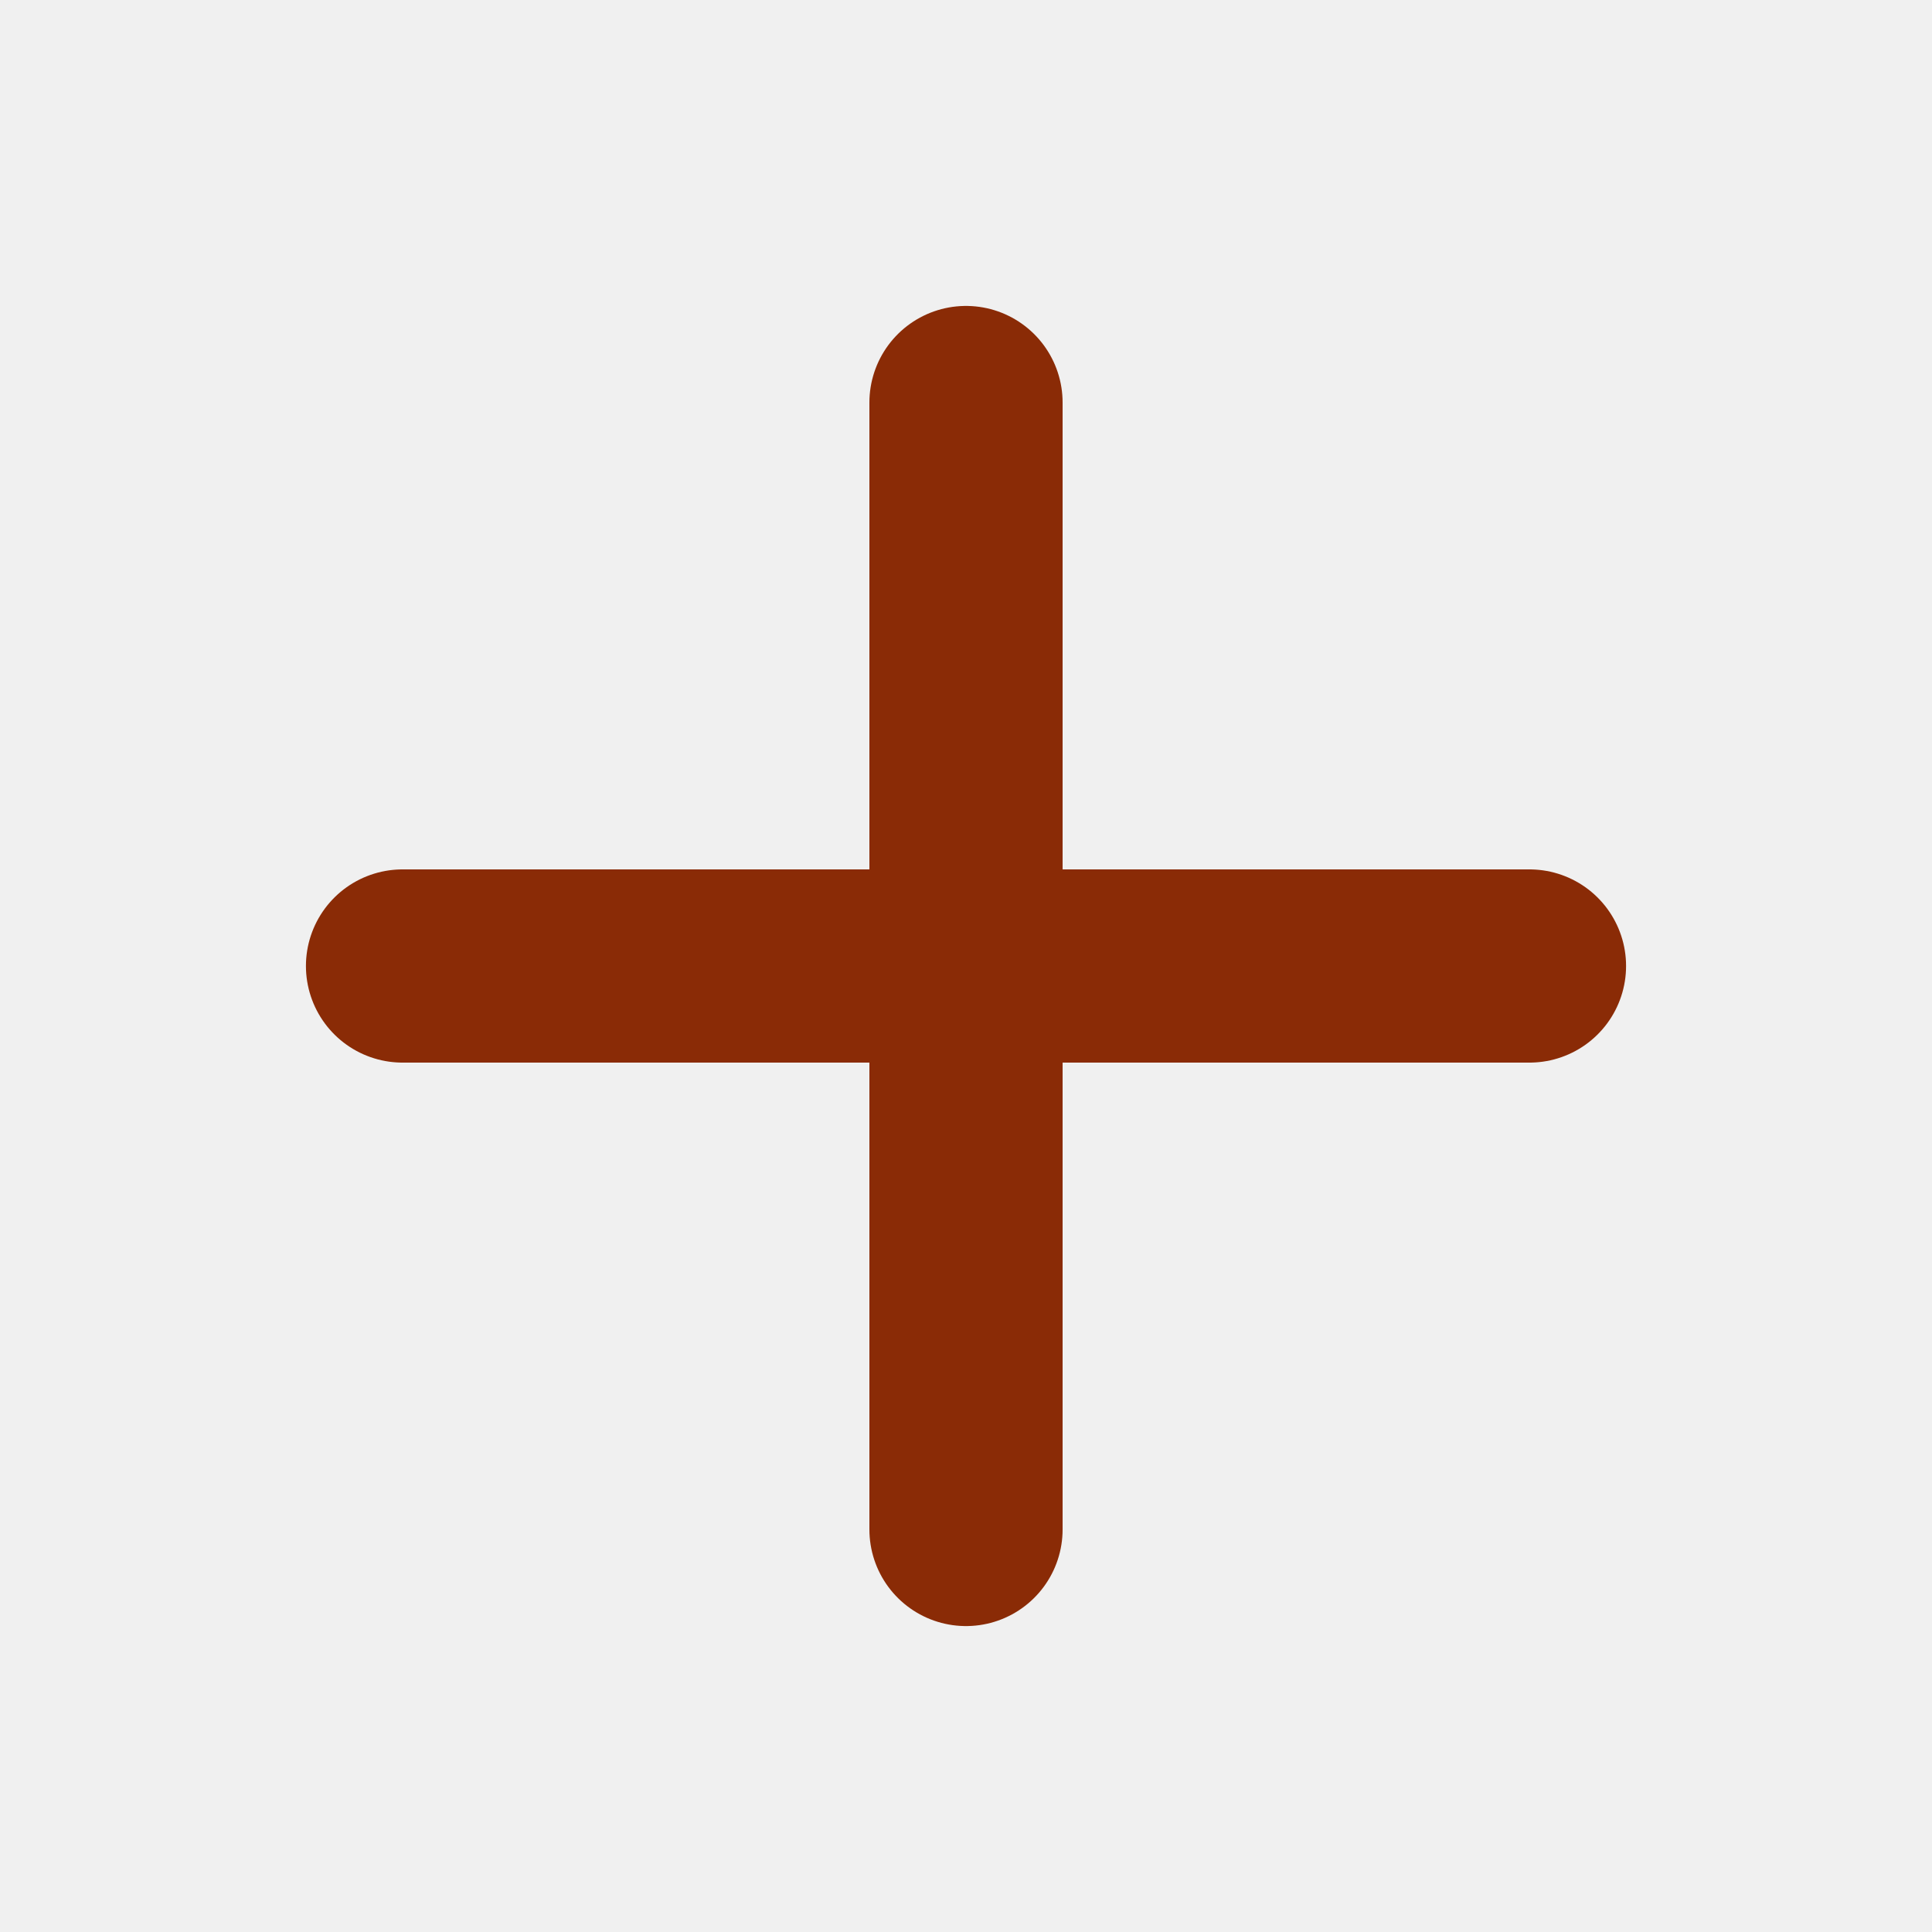
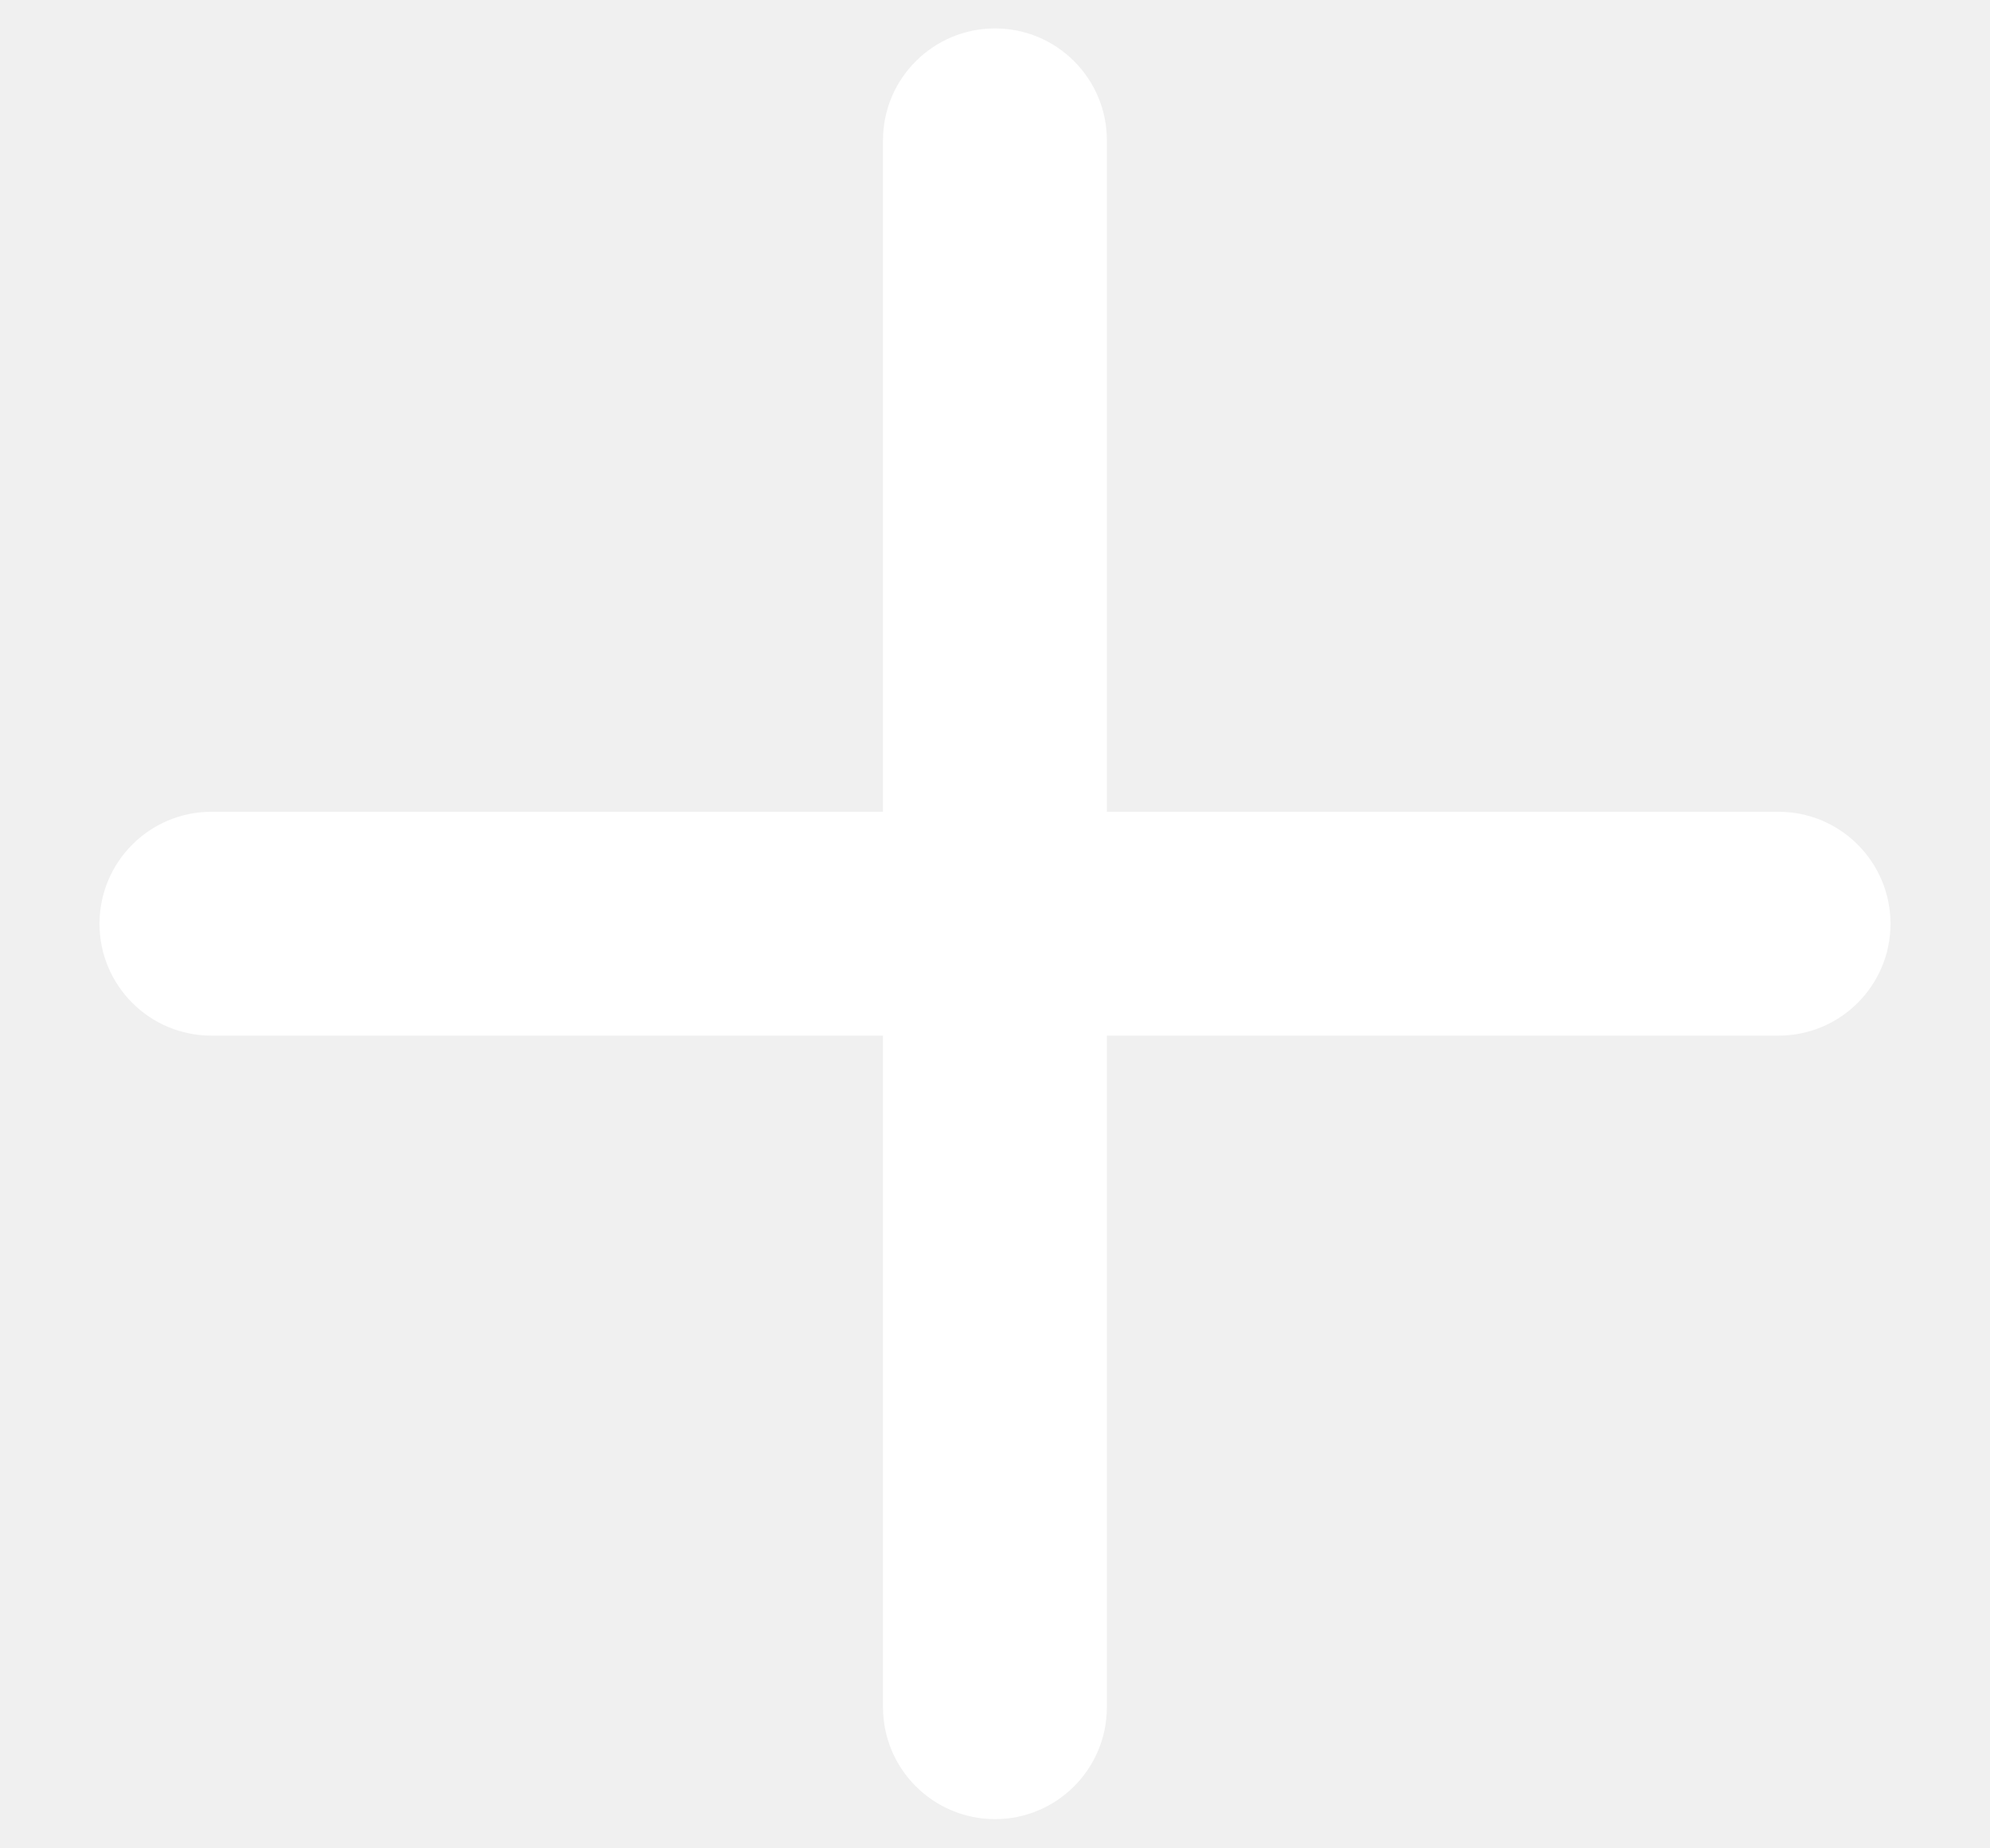
- <svg xmlns="http://www.w3.org/2000/svg" width="20" height="20" viewBox="0 0 20 20" fill="none">
-   <path d="M10 4.167V15.833" stroke="#8A2B06" stroke-width="2" stroke-linecap="round" stroke-linejoin="round" />
-   <path d="M4.167 10H15.833" stroke="#8A2B06" stroke-width="2" stroke-linecap="round" stroke-linejoin="round" />
+ <svg xmlns="http://www.w3.org/2000/svg" width="14" height="13" viewBox="0 0 14 13" fill="none">
+   <path d="M7 0.2C7.435 0.2 7.787 0.553 7.787 0.987V5.712H12.512C12.947 5.712 13.3 6.065 13.3 6.5C13.3 6.935 12.947 7.287 12.512 7.287H7.787V12.012C7.787 12.447 7.435 12.8 7 12.8C6.565 12.8 6.212 12.447 6.212 12.012V7.287H1.487C1.053 7.287 0.7 6.935 0.7 6.5C0.7 6.065 1.053 5.712 1.487 5.712H6.212V0.987C6.212 0.553 6.565 0.2 7 0.2Z" fill="white" />
</svg>
